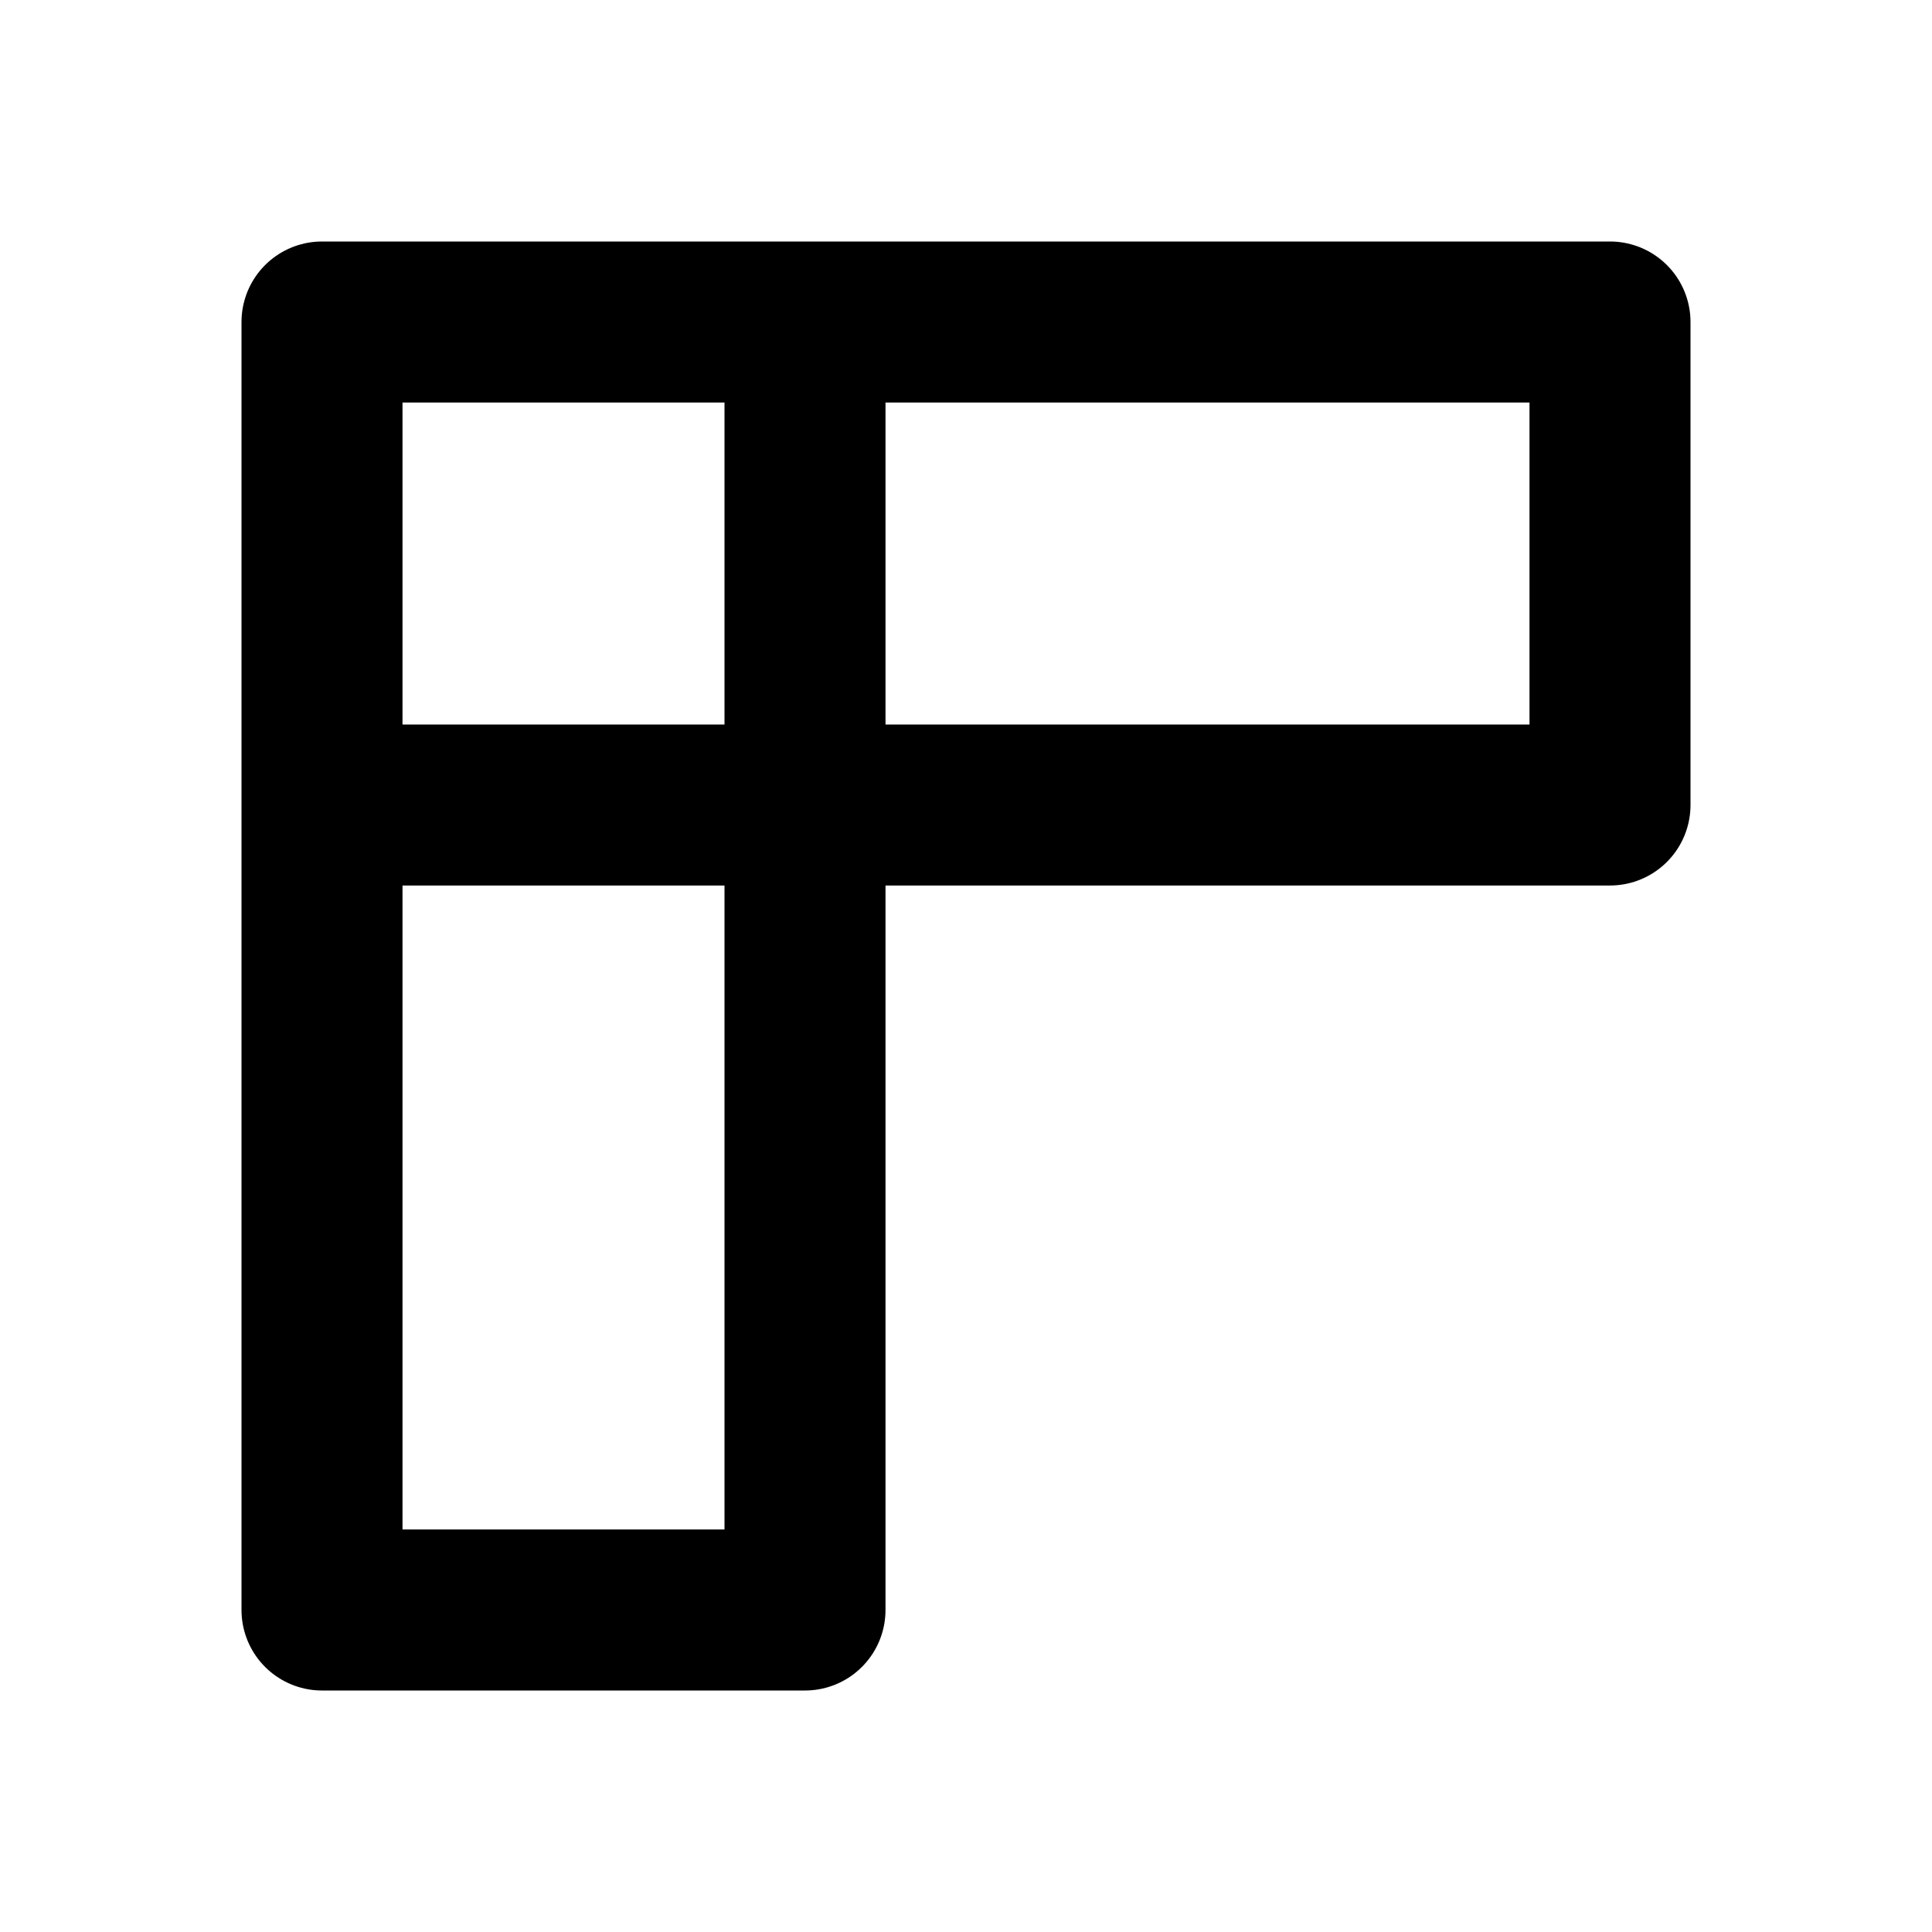
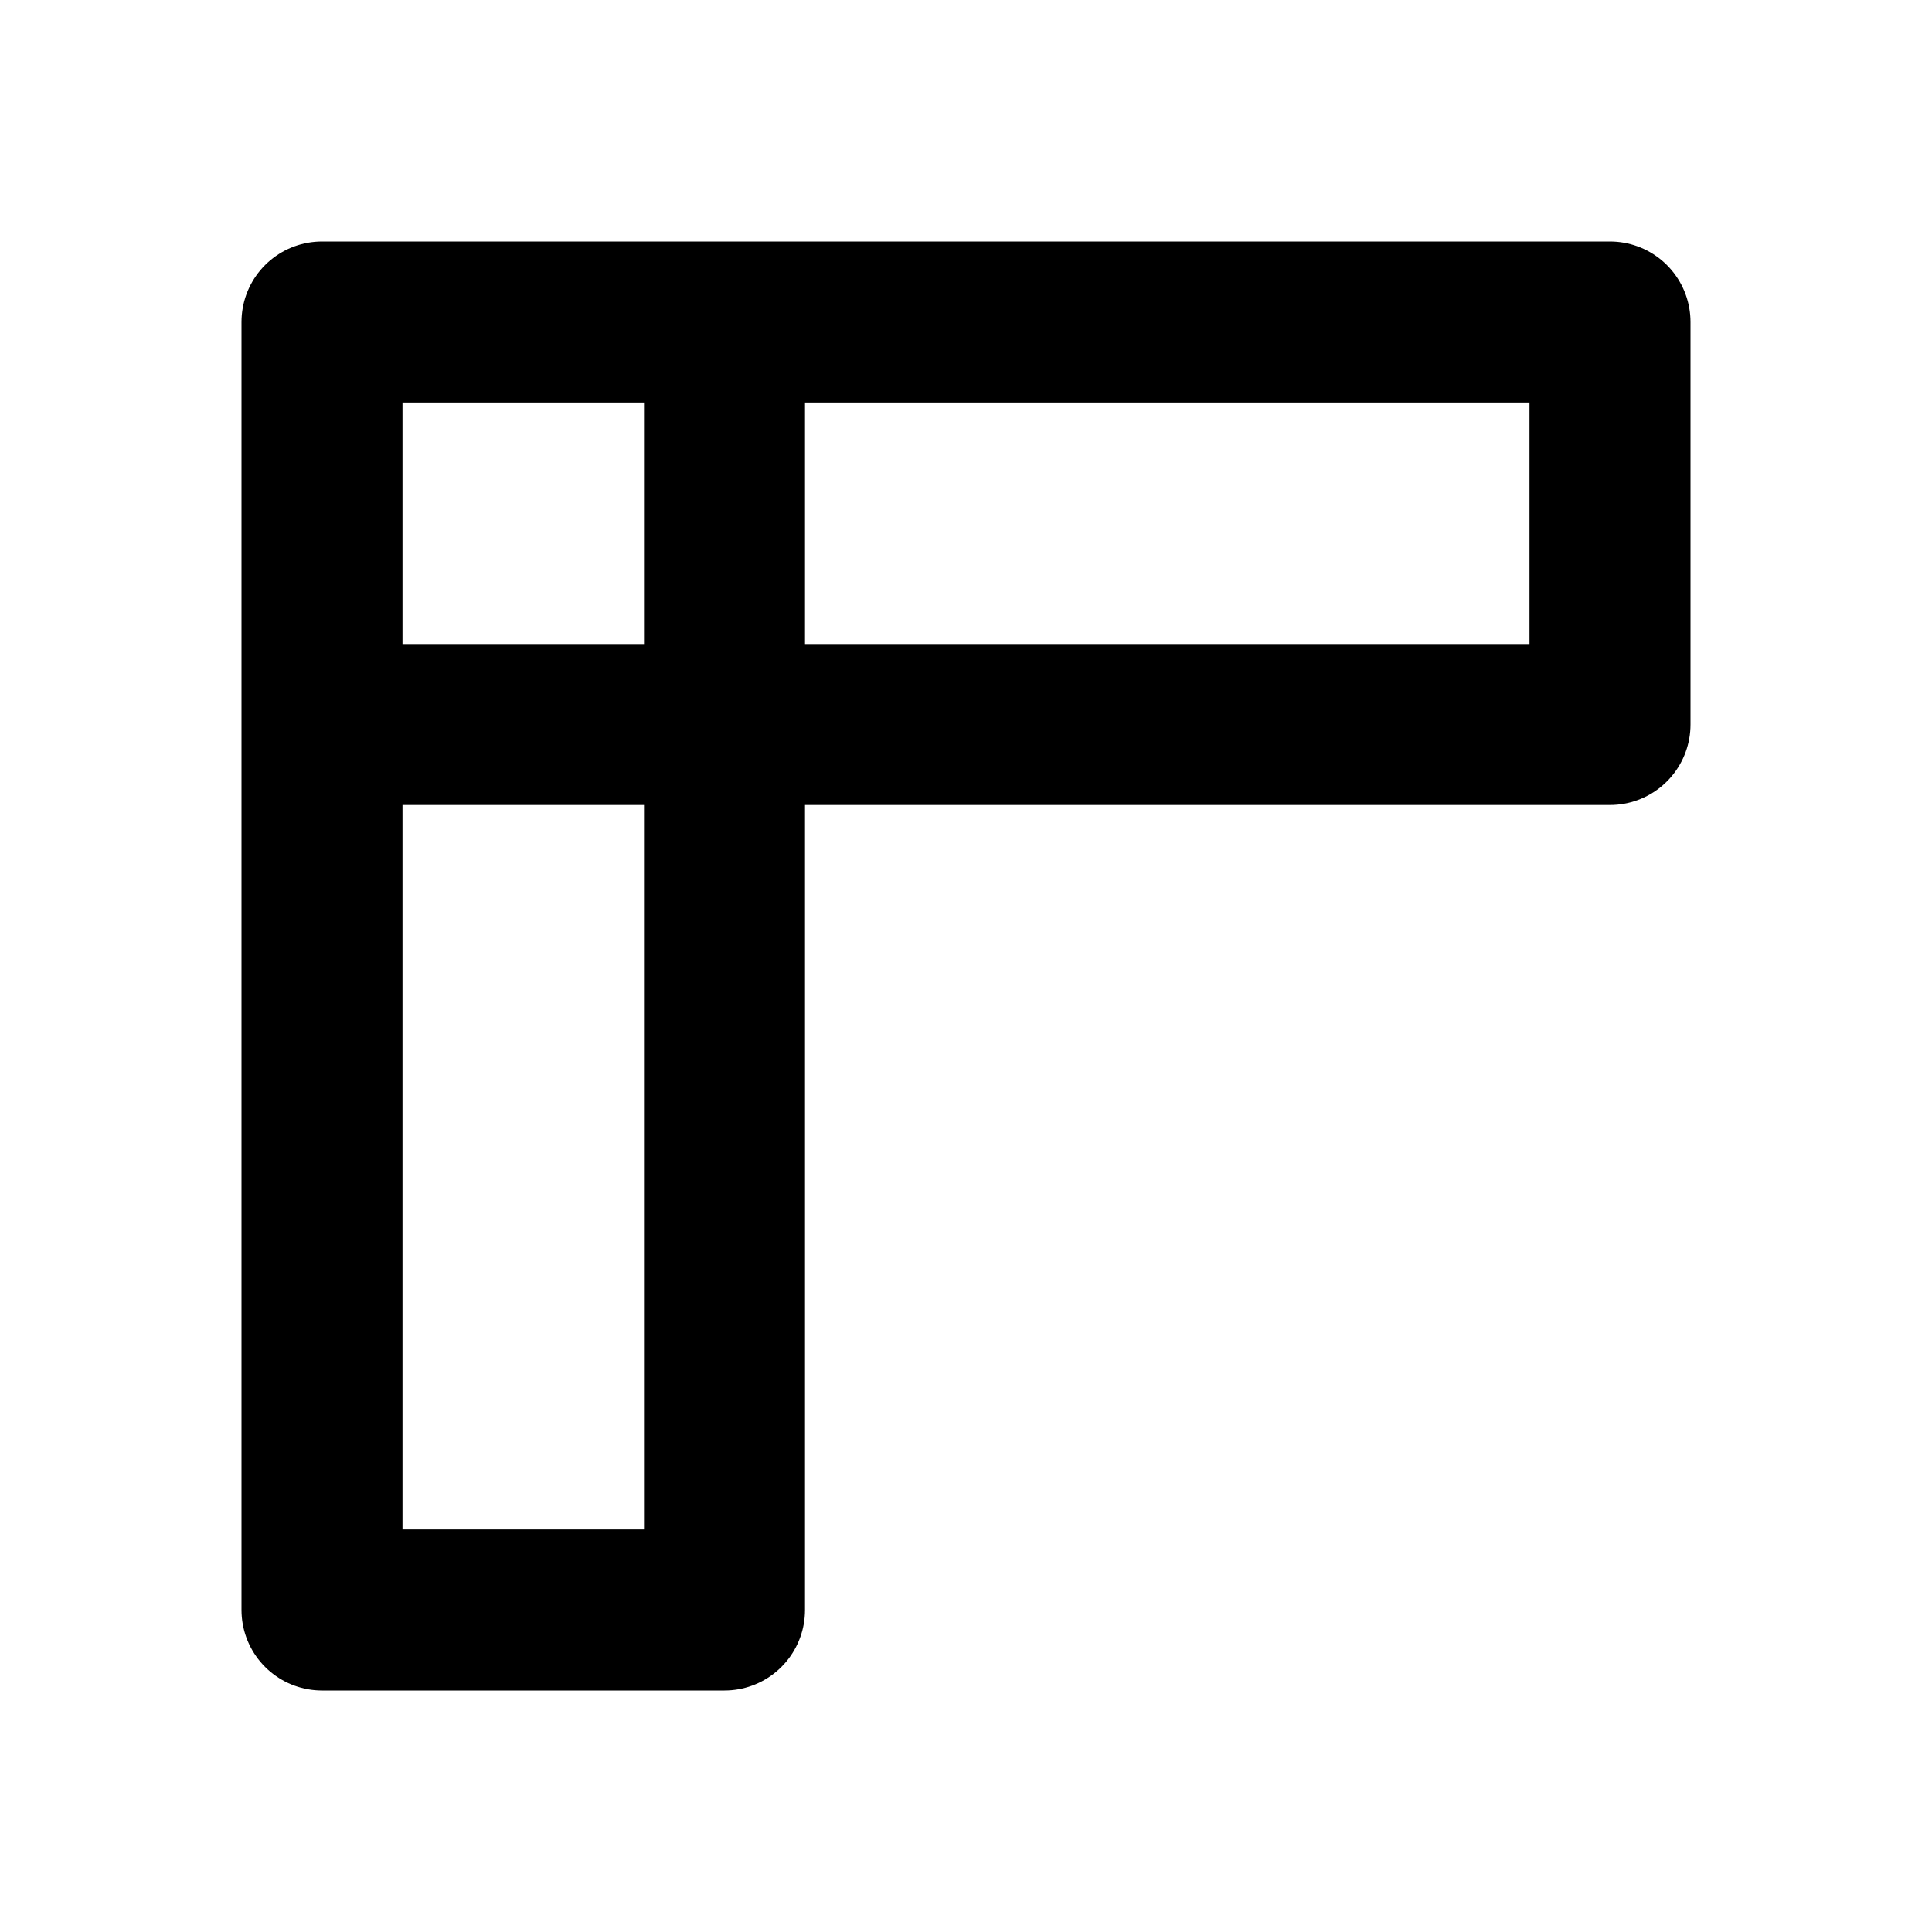
<svg xmlns="http://www.w3.org/2000/svg" width="24" height="24" viewBox="0 0 24 24" fill="none">
-   <path d="M10 4H4V20H10V4ZM10 4H20V10H4" stroke="black" stroke-width="2" stroke-linecap="round" stroke-linejoin="round" />
+   <path d="M9 4V20H4V4H20V9L4 9" stroke-width="2" stroke-linecap="round" stroke-linejoin="round" stroke="black" />
</svg>
